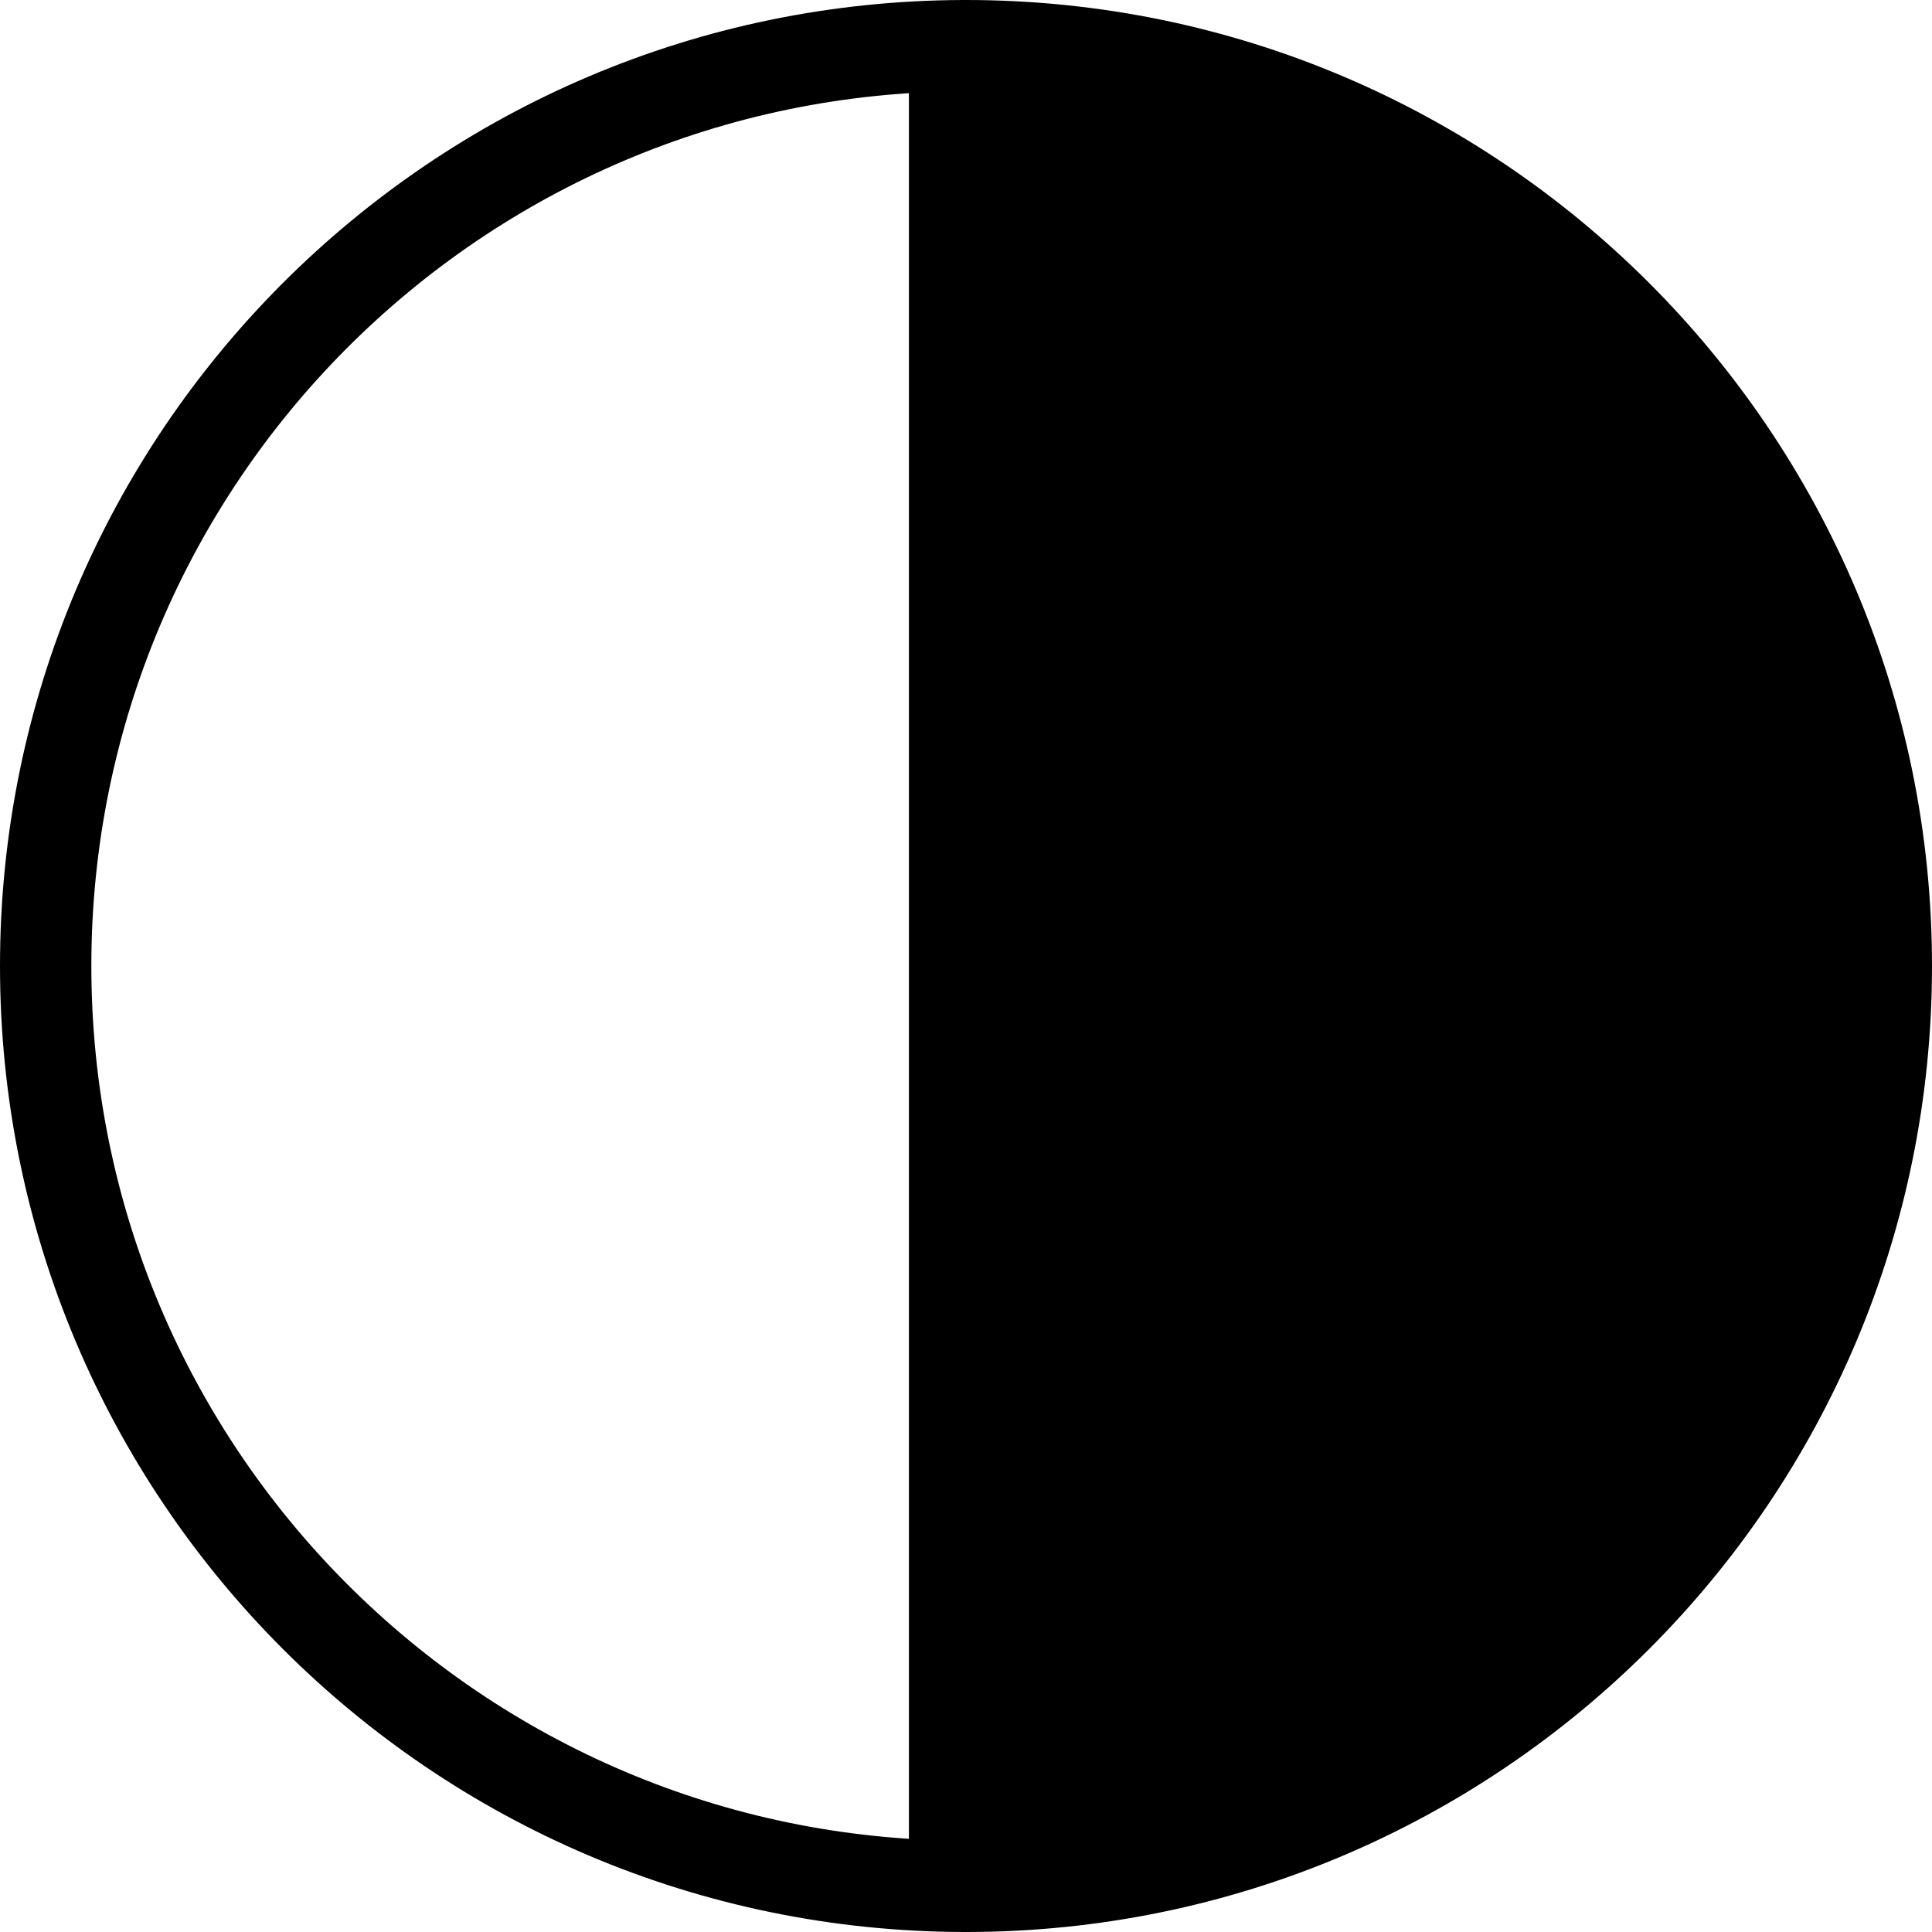
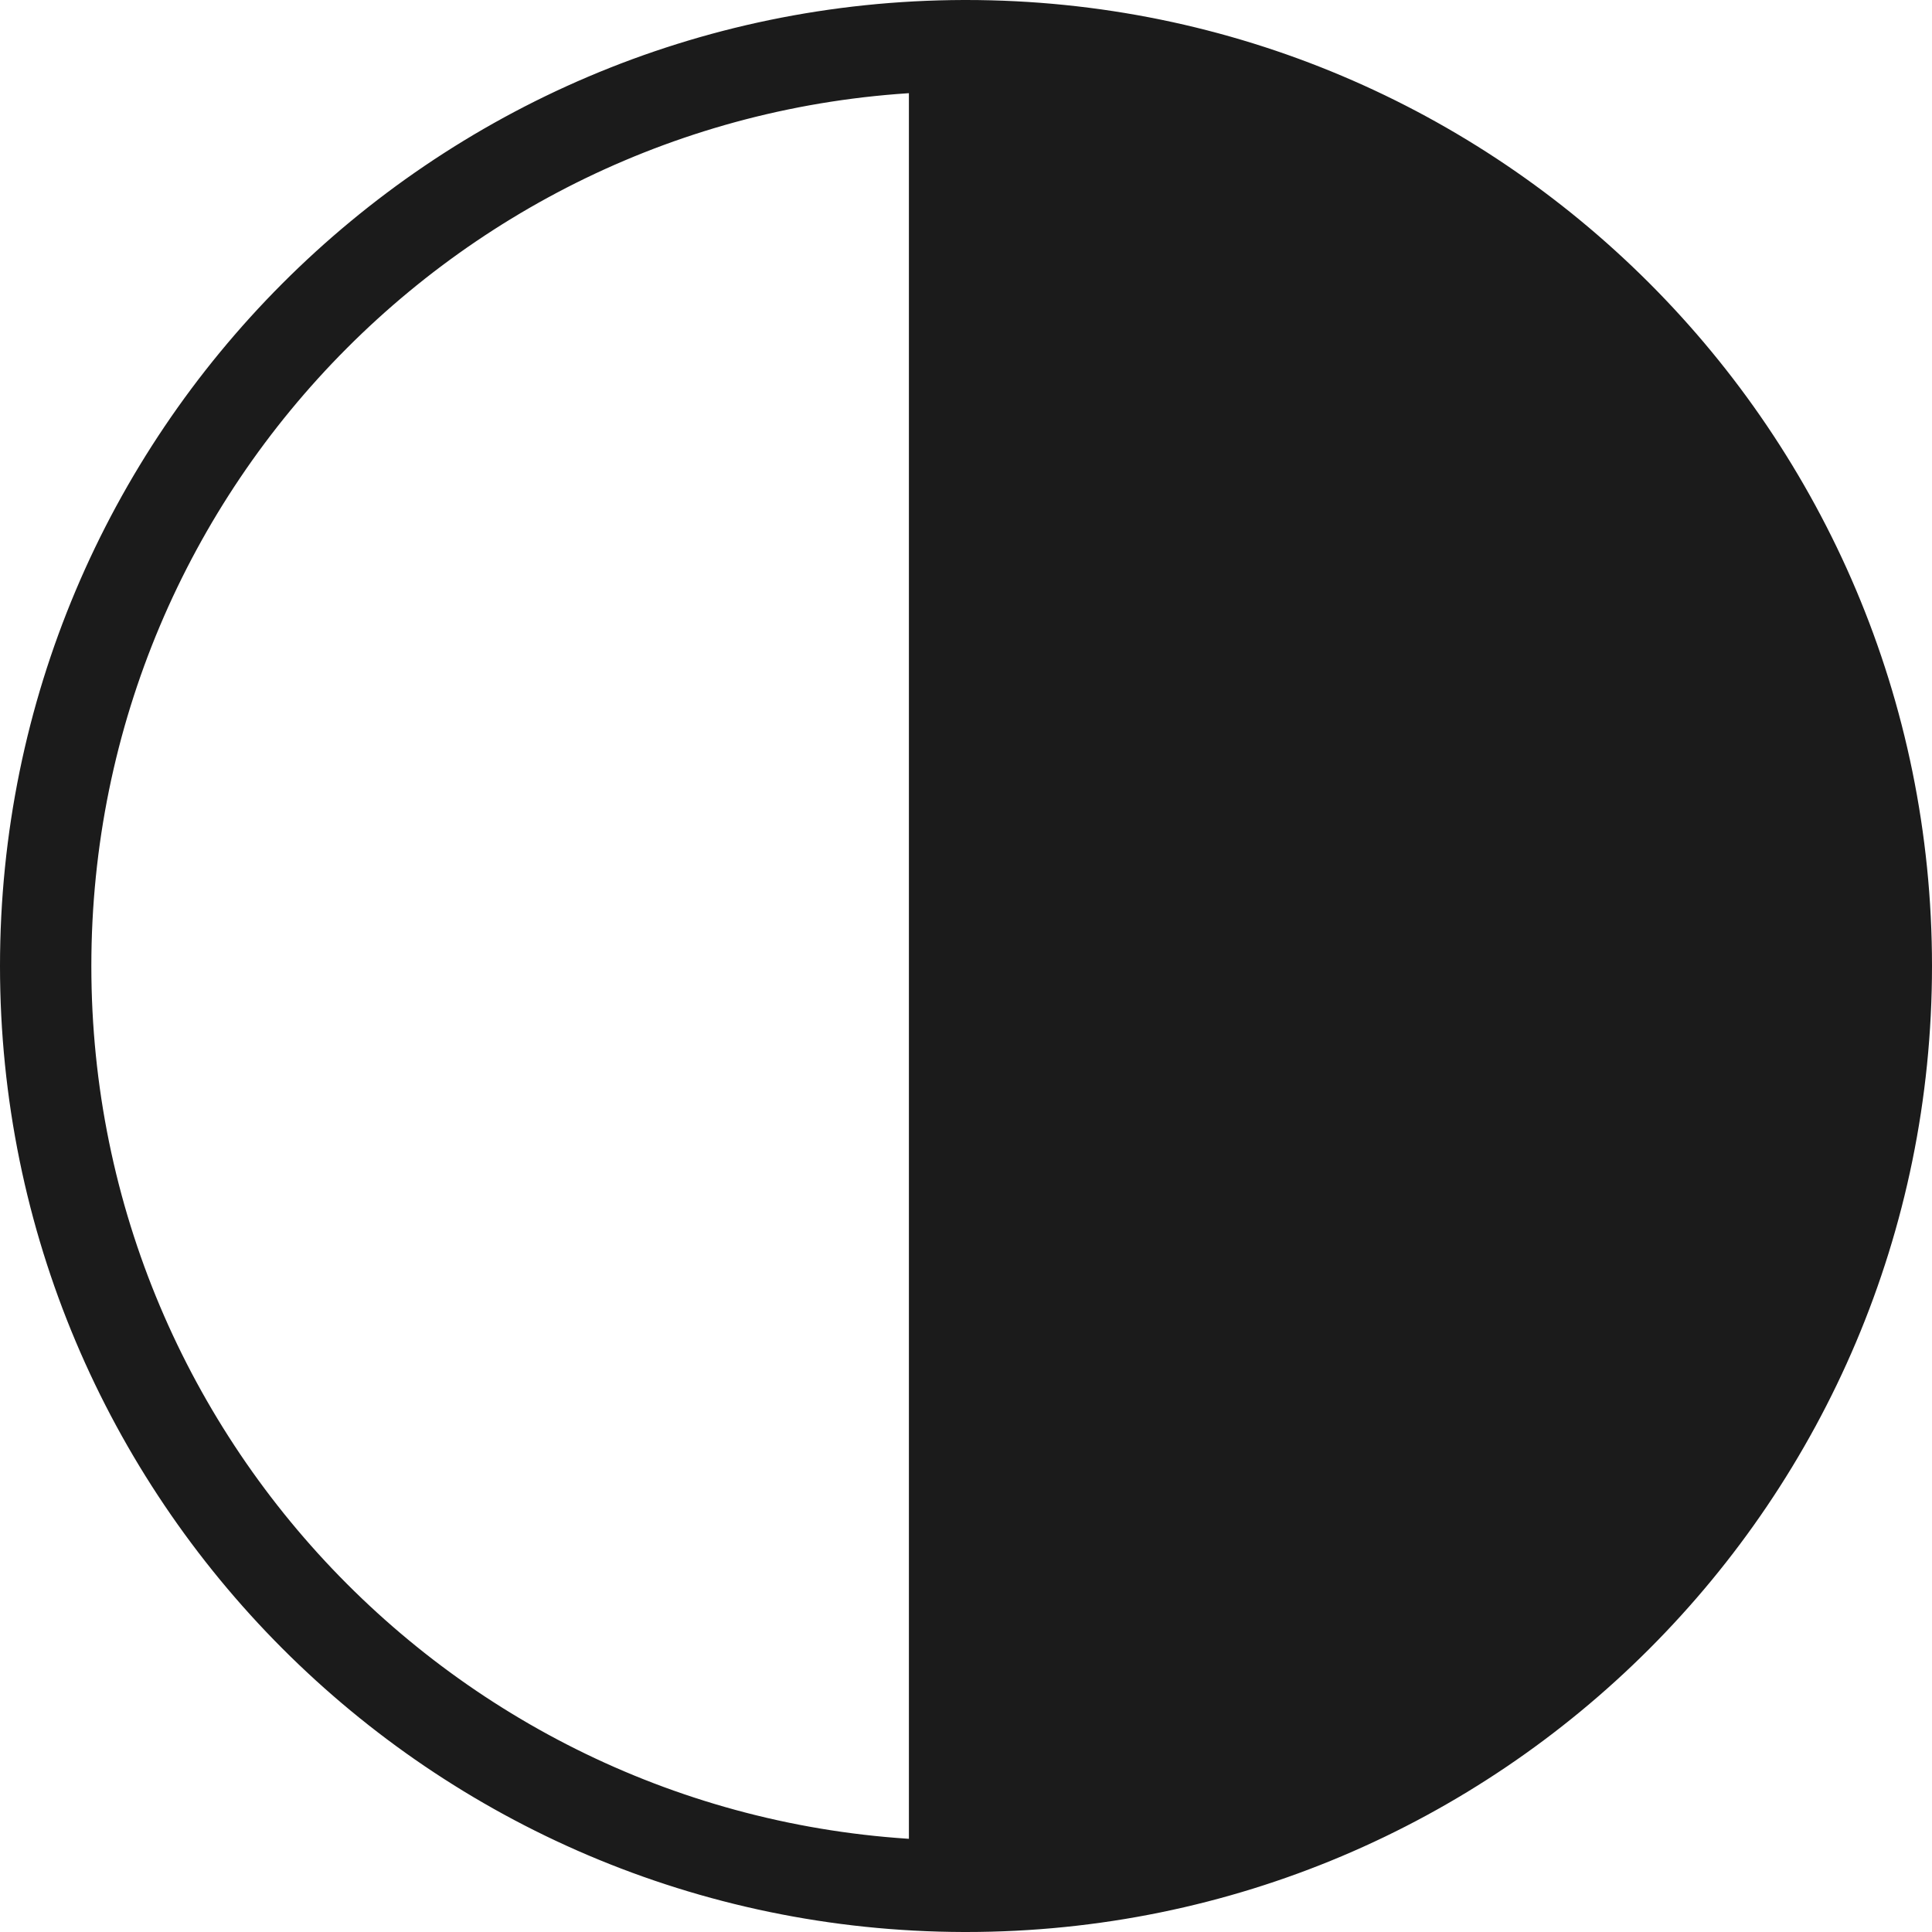
<svg xmlns="http://www.w3.org/2000/svg" version="1.1" id="Layer_1" x="0px" y="0px" viewBox="0 0 423 423" style="enable-background:new 0 0 423 423;" xml:space="preserve">
  <style type="text/css">
- 	.st0{fill:#000000;stroke:#000000;stroke-miterlimit:10;}
- 	.st1{fill:none;stroke:#000000;stroke-width:20;stroke-miterlimit:10;}
- 	.st2{fill:none;stroke:#000000;stroke-width:24;stroke-miterlimit:10;}
+ 	.st0{fill:#1b1b1b;stroke:#1b1b1b;stroke-miterlimit:10;}
+ 	.st1{fill:none;stroke:#1b1b1b;stroke-width:20;stroke-miterlimit:10;}
+ 	.st2{fill:none;stroke:#1b1b1b;stroke-width:24;stroke-miterlimit:10;}
</style>
  <path class="st0" d="M211.5,10C322.8,10,413,100.2,413,211.5S322.8,413,211.5,413H211V10H211.5z" />
  <path class="st1" d="M211,10h0.5C322.8,10,413,100.2,413,211.5S322.8,413,211.5,413H211C99.9,412.7,10,322.6,10,211.5  S99.9,10.3,211,10z" />
  <line class="st2" x1="211" y1="10" x2="211" y2="413" />
</svg>
